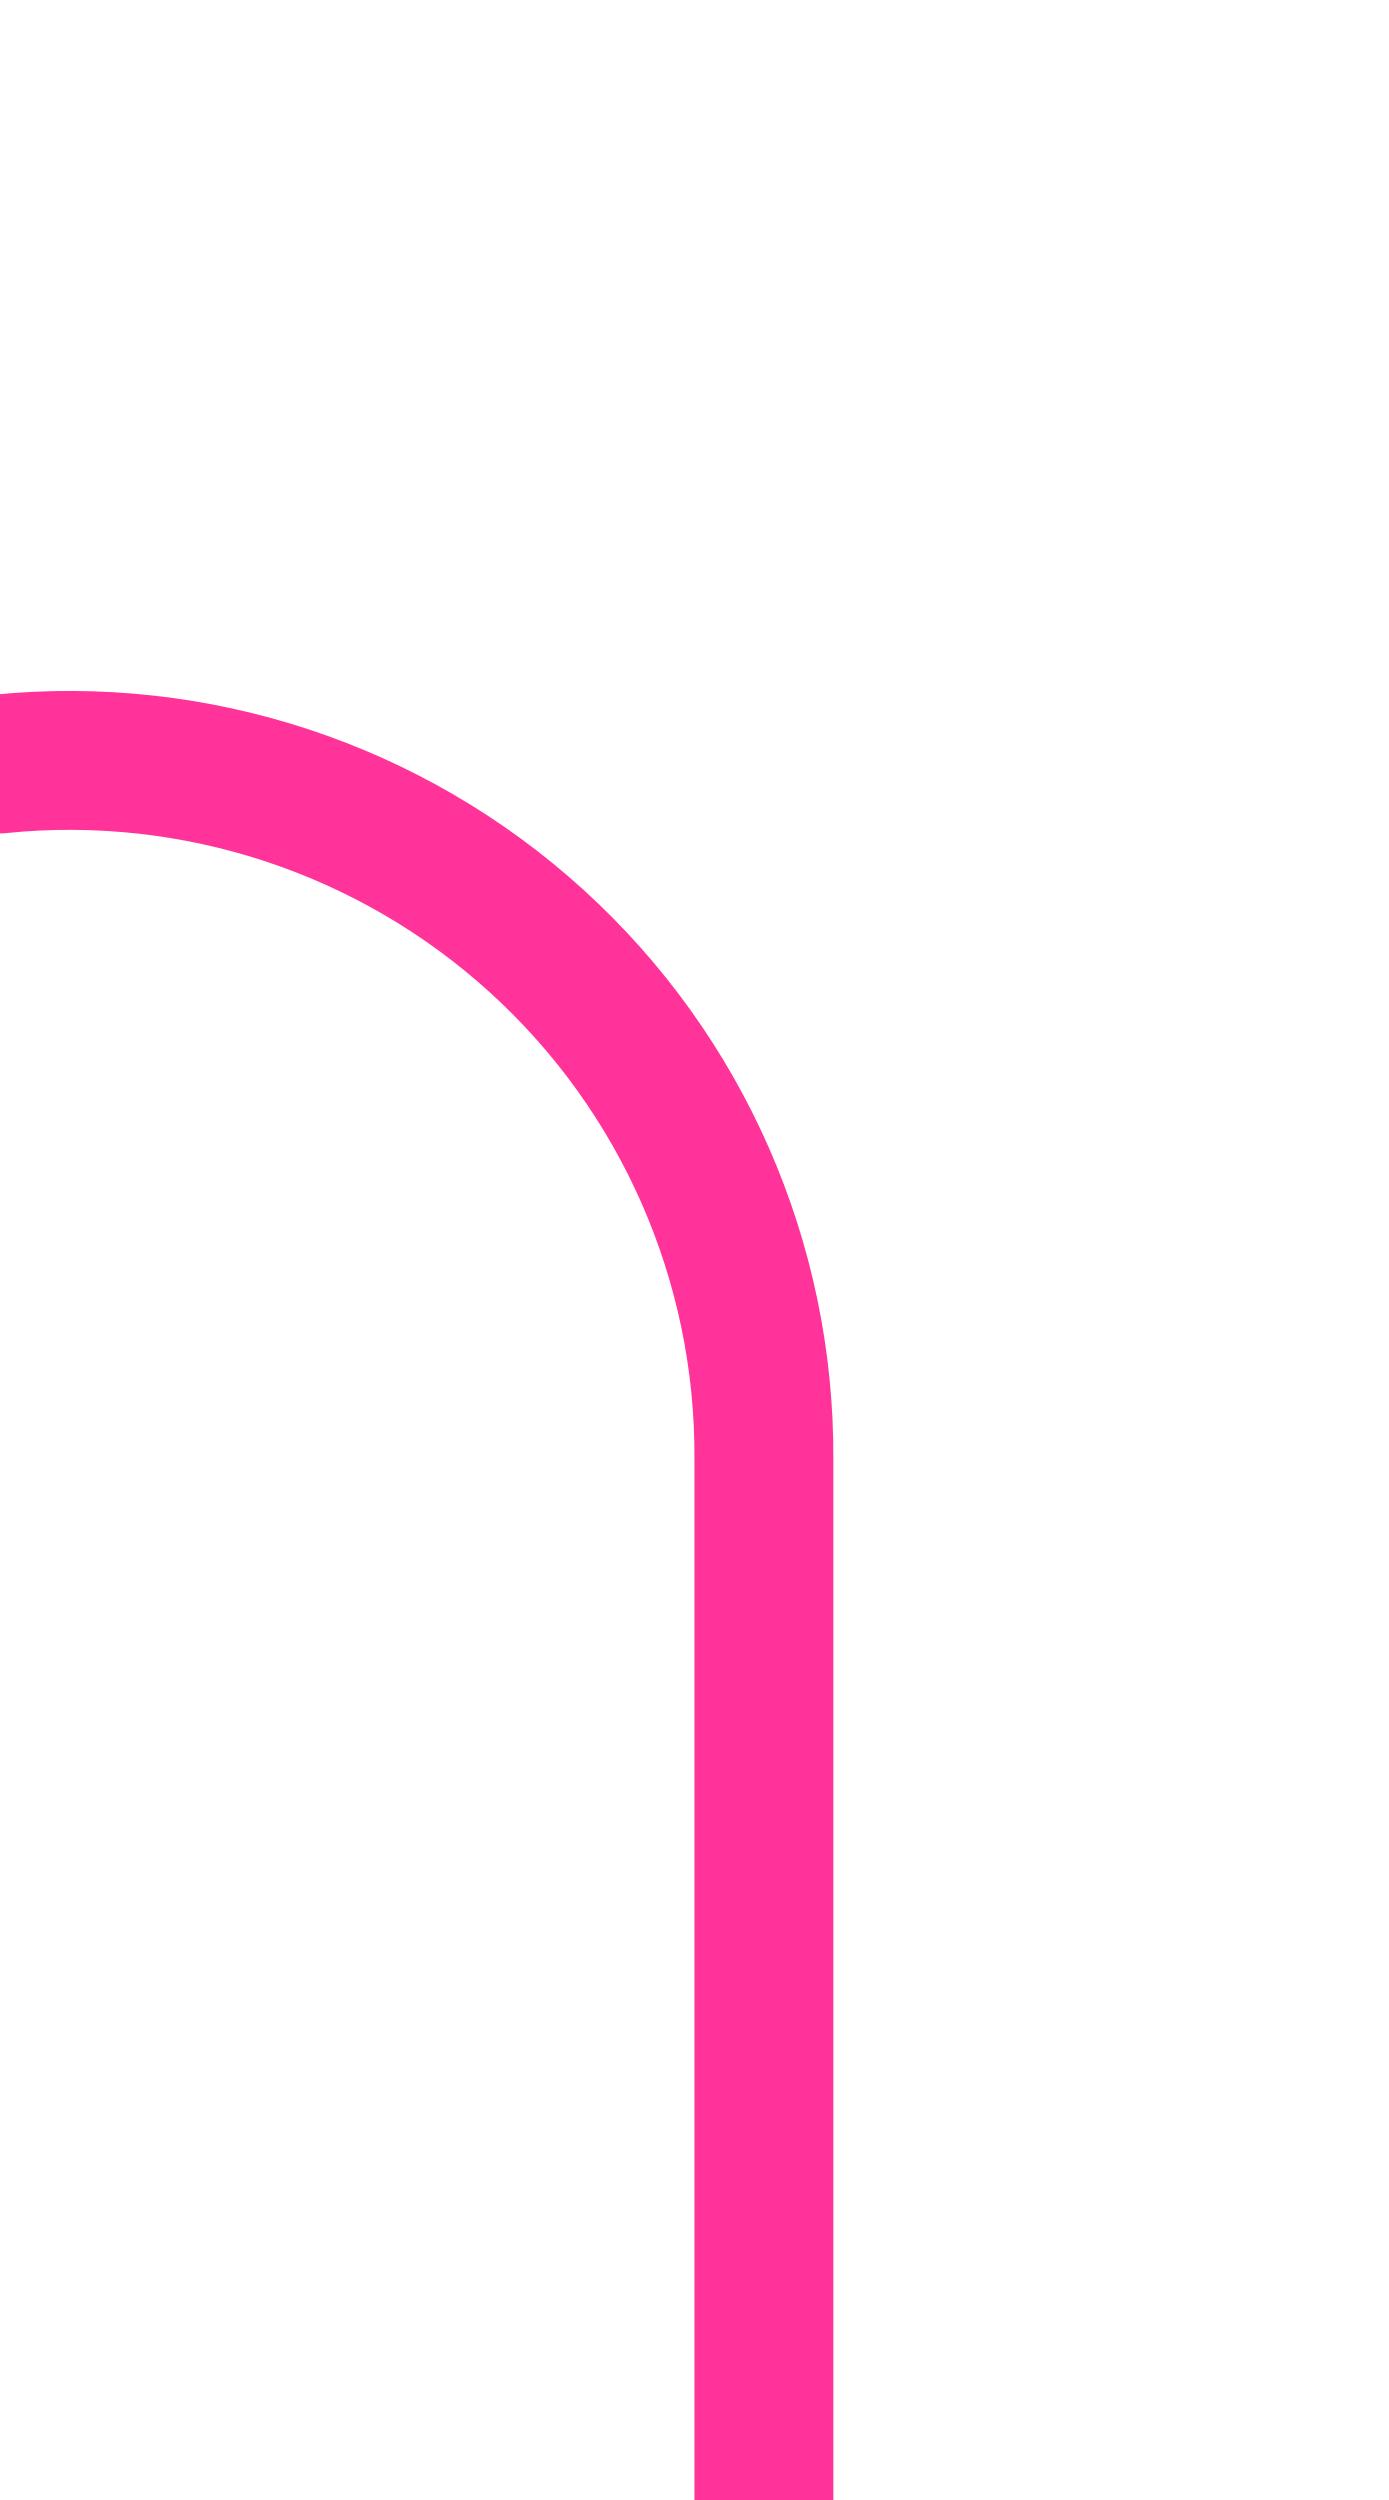
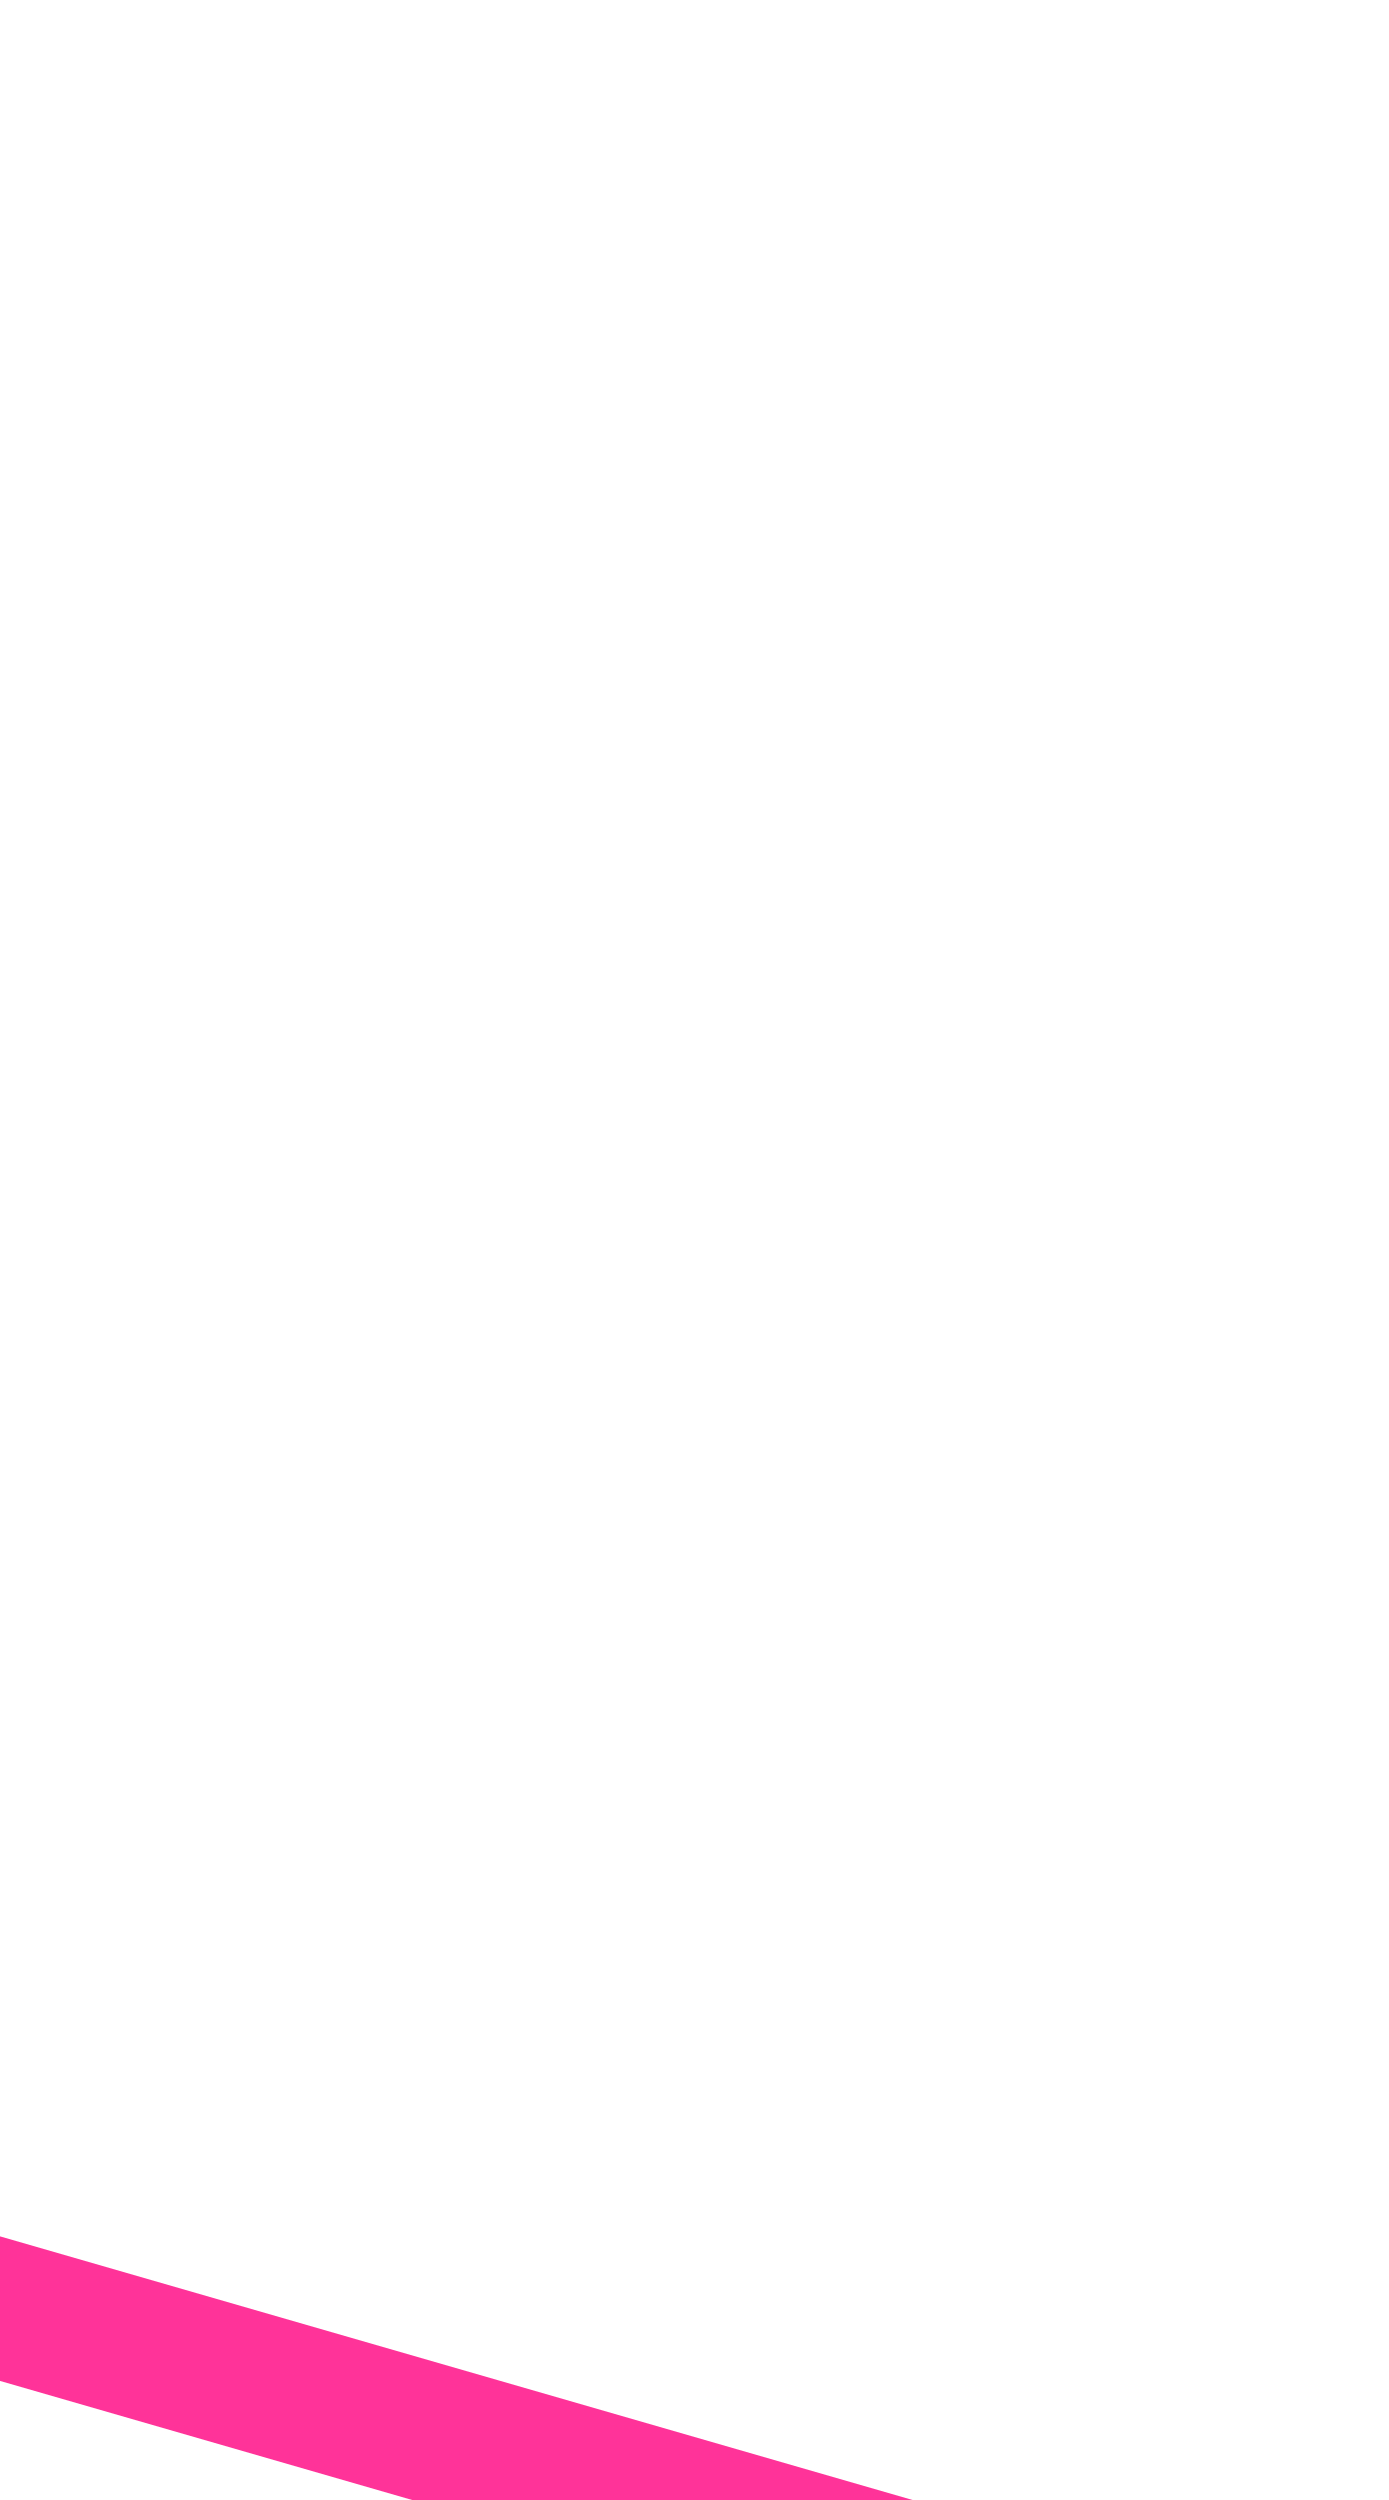
- <svg xmlns="http://www.w3.org/2000/svg" version="1.1" width="10px" height="18px" preserveAspectRatio="xMidYMin meet" viewBox="1796 285  8 18">
-   <path d="M 1688 300.5  L 1745 300.5  A 5 5 0 0 0 1750.5 295.5 A 5 5 0 0 1 1755.5 290.5 L 1795 290.5  A 5 5 0 0 1 1800.5 295.5 L 1800.5 303  " stroke-width="1" stroke="#ff3399" fill="none" />
+ <svg xmlns="http://www.w3.org/2000/svg" version="1.1" width="10px" height="18px" preserveAspectRatio="xMidYMin meet" viewBox="1795 285  8 18">
+   <path d="M 1688 300.5  L 1745 300.5  A 5 5 0 0 0 1750.5 295.5 A 5 5 0 0 1 1755.5 290.5 L 1800.5 303.5  " stroke-width="1" stroke="#ff3399" fill="none" />
  <path d="M 1690 297.5  A 3 3 0 0 0 1687 300.5 A 3 3 0 0 0 1690 303.5 A 3 3 0 0 0 1693 300.5 A 3 3 0 0 0 1690 297.5 Z " fill-rule="nonzero" fill="#ff3399" stroke="none" />
</svg>
